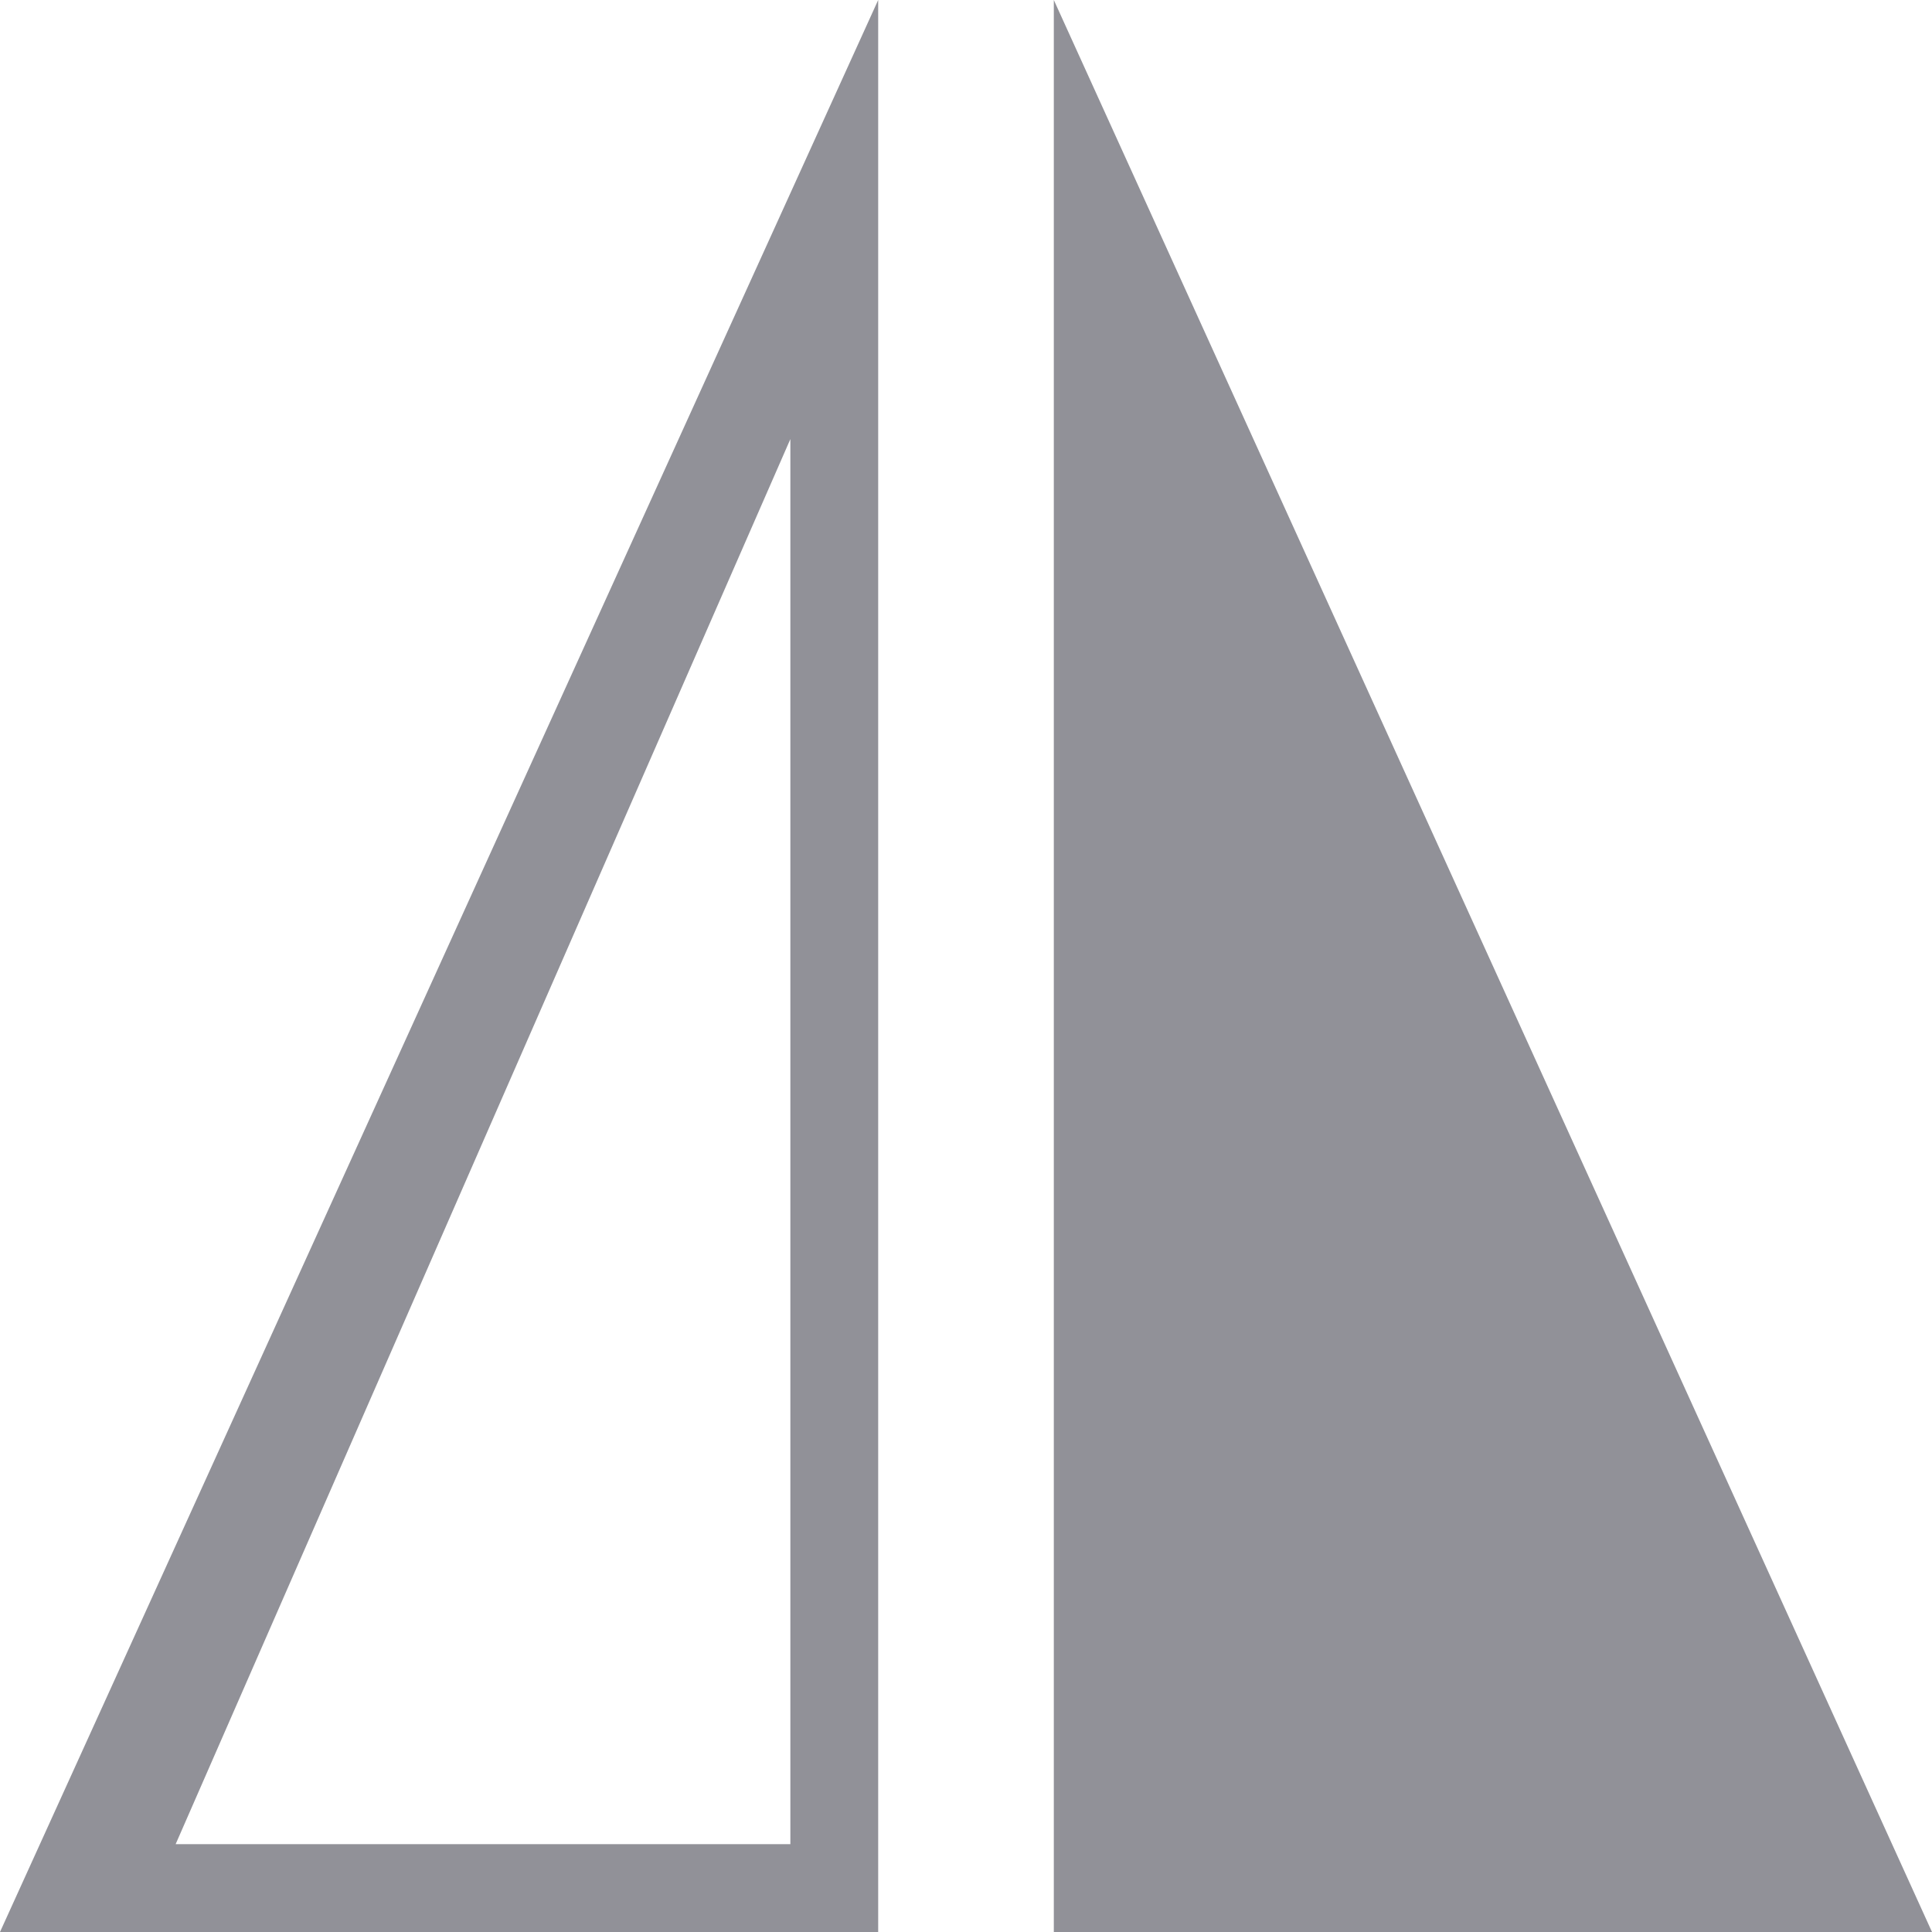
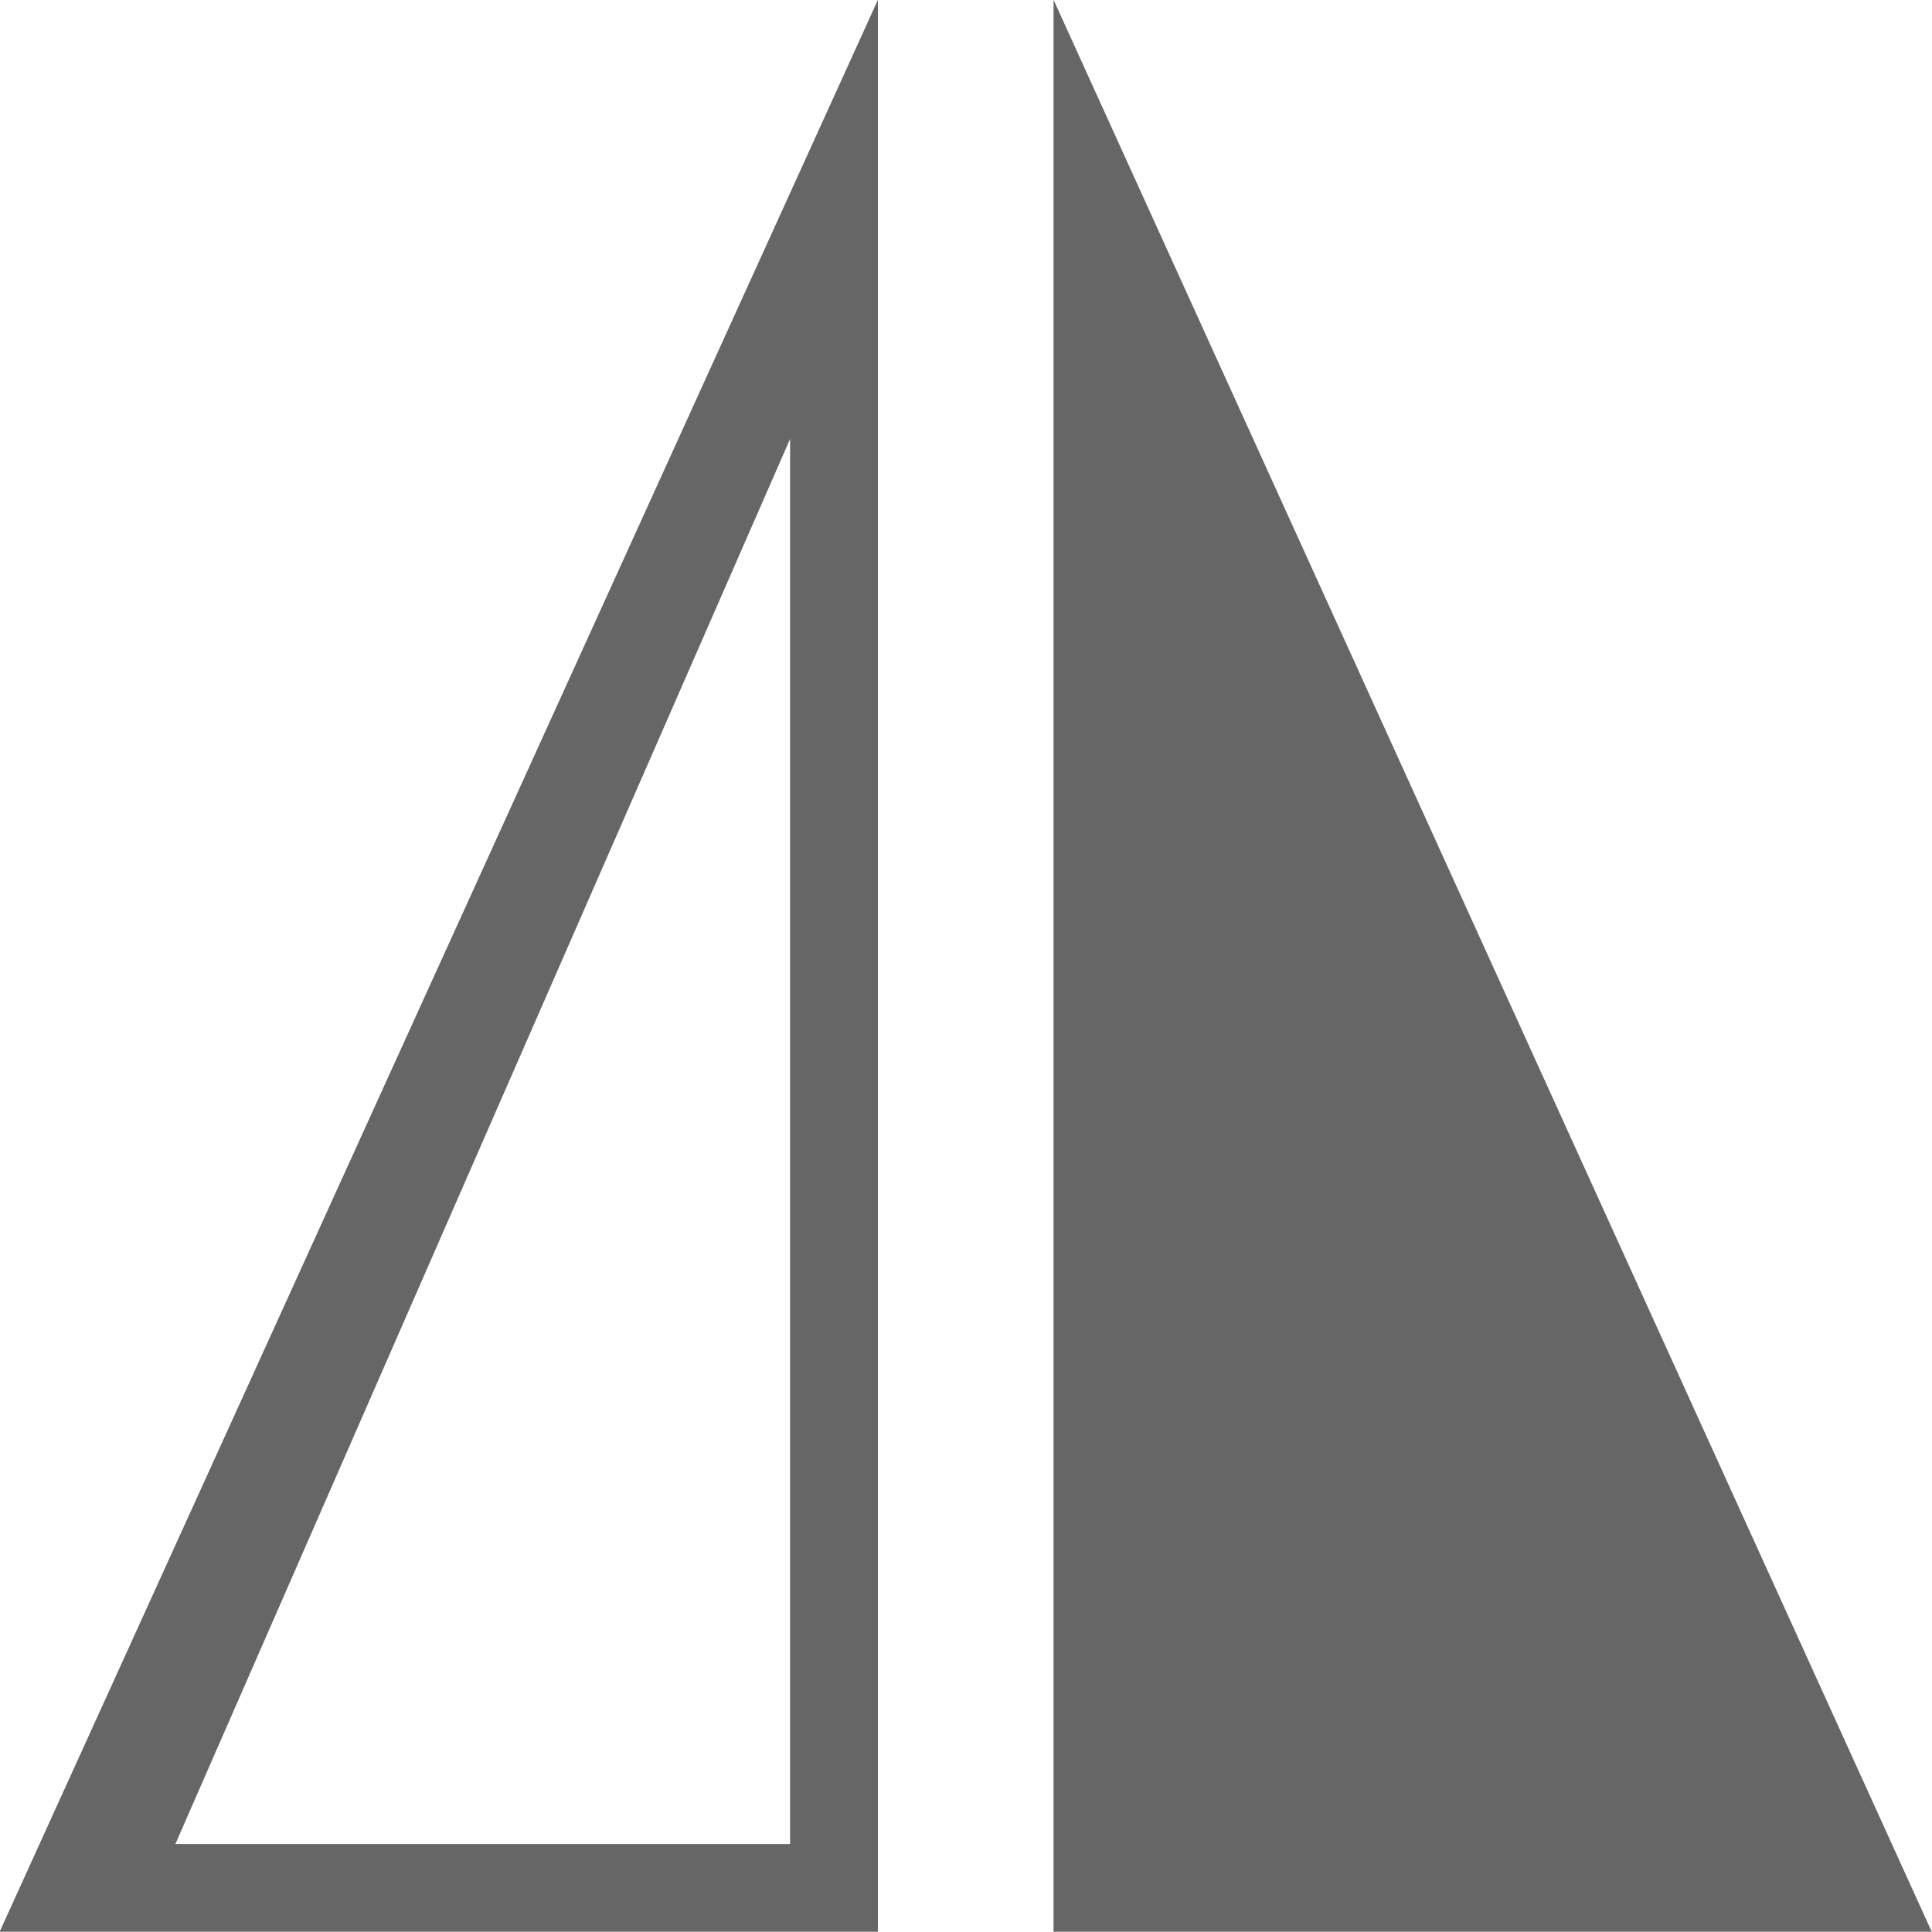
<svg xmlns="http://www.w3.org/2000/svg" width="22px" height="22px">
-   <path fill-rule="evenodd" fill="rgb(145, 145, 152)" d="M22.000,22.000 L12.000,22.000 L12.000,-0.000 L22.000,22.000 ZM-0.000,22.000 L10.000,22.000 L10.000,-0.000 L-0.000,22.000 ZM9.000,21.000 L2.000,21.000 L9.000,5.000 L9.000,21.000 Z" />
+   <path fill-rule="evenodd" fill="rgb(102, 102, 102)" d="M21.997,21.997 L11.997,21.997 L11.997,-0.002 L21.997,21.997 ZM-0.004,21.997 L9.997,21.997 L9.997,-0.002 L-0.004,21.997 ZM8.997,20.998 L1.997,20.998 L8.997,4.998 L8.997,20.998 Z" />
</svg>
